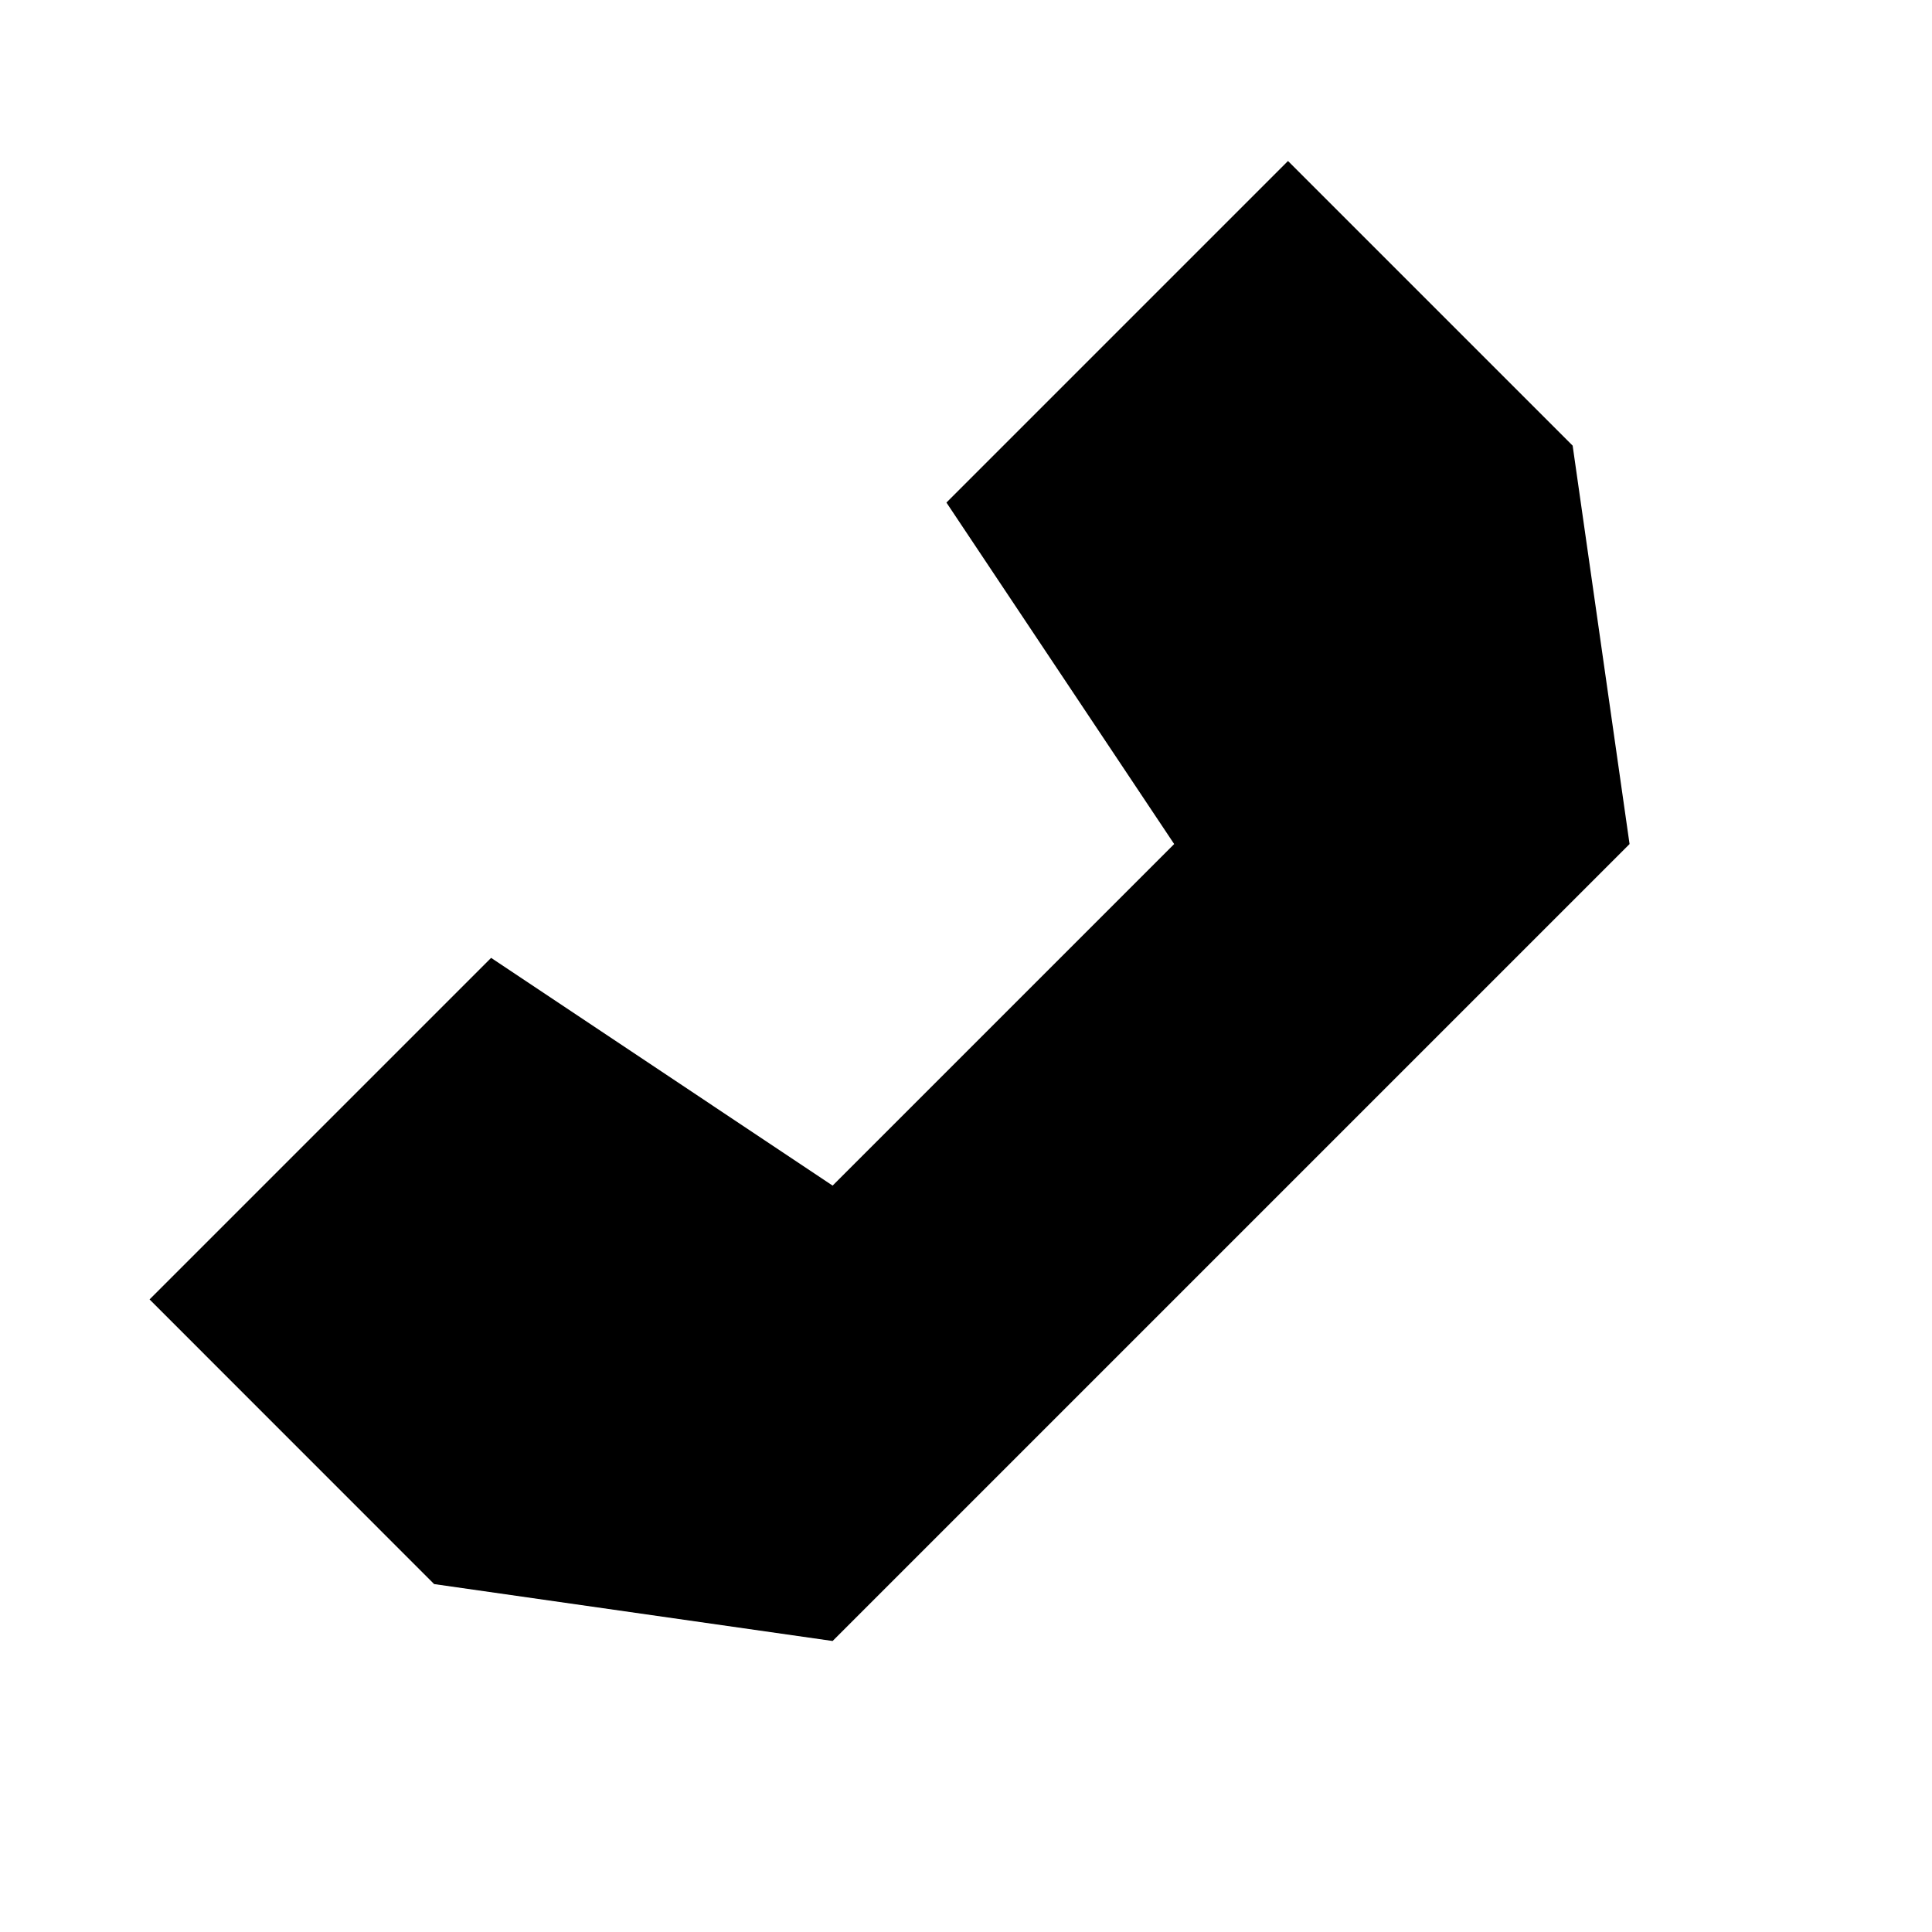
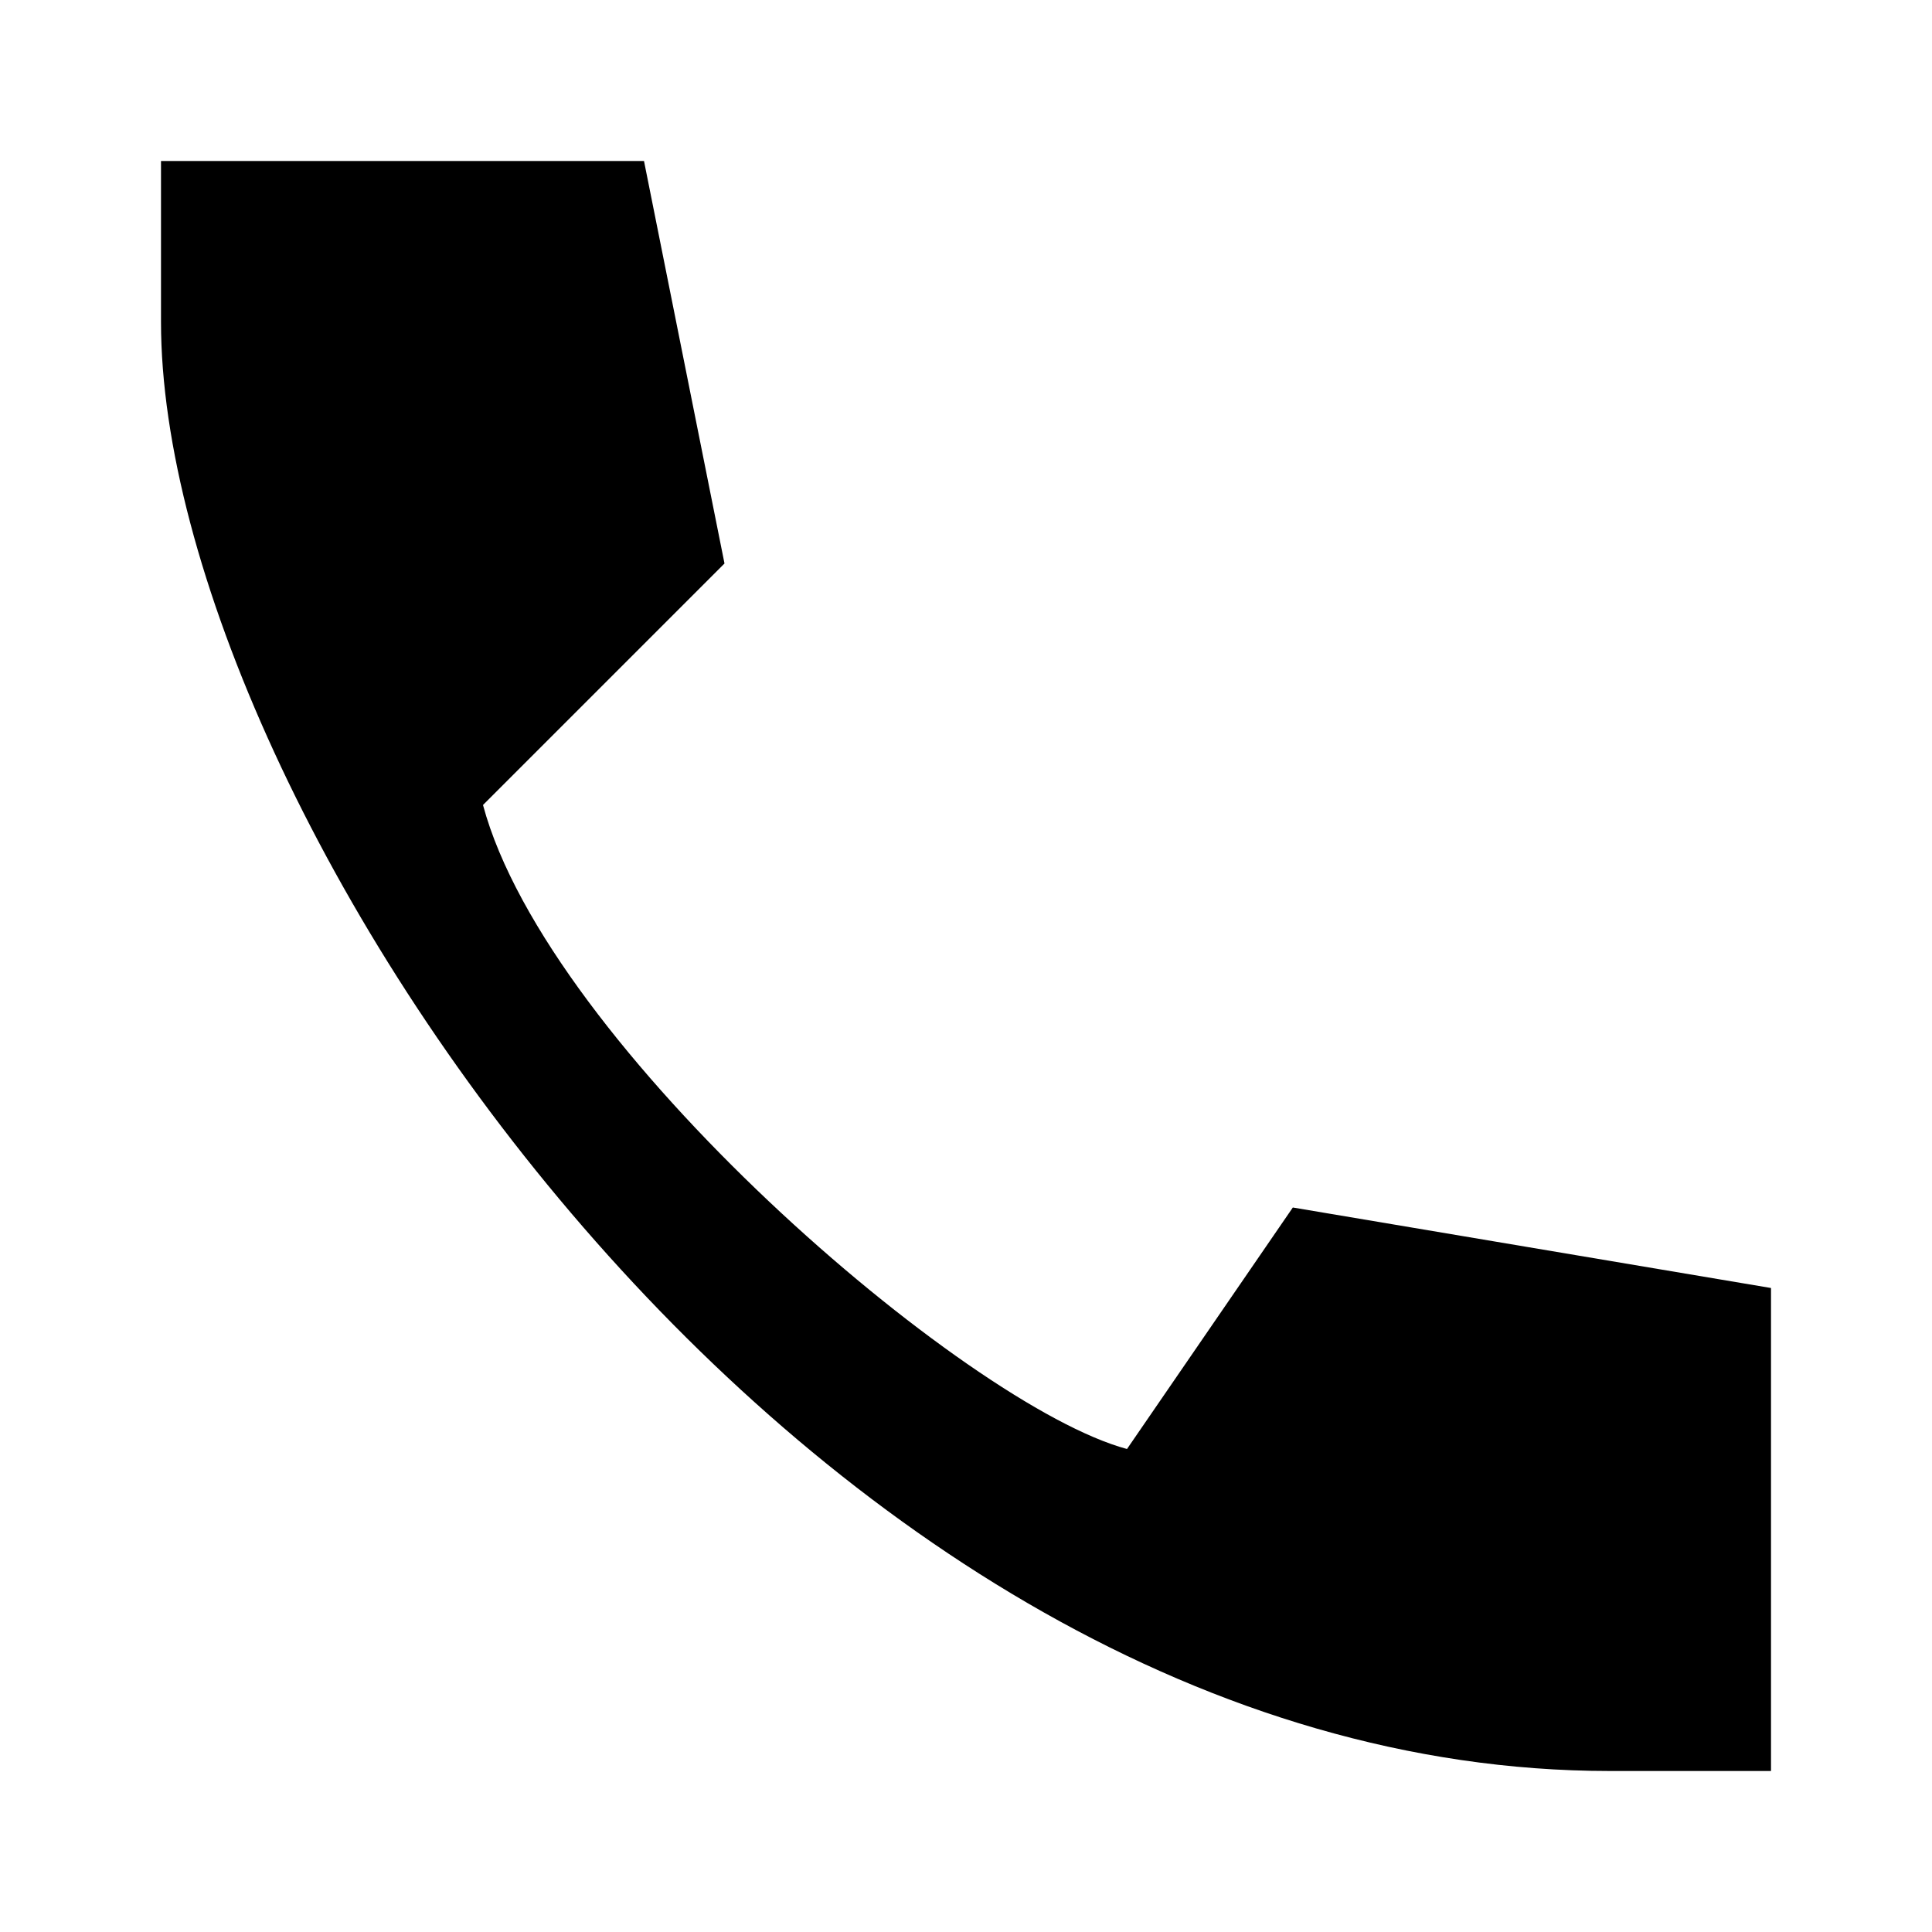
<svg xmlns="http://www.w3.org/2000/svg" width="24" height="24" viewBox="0 0 24 24" fill="none">
-   <path d="M16 2L19.536 5.536L20.243 10.485L10.343 20.385L5.393 19.678L1.858 16.142L6.101 11.899L10.343 14.728L14.586 10.485L11.757 6.243L16 2Z" fill="black" />
+   <path d="M2 4V2H8L9 7L6 10C6.804 13 12 17.464 14 18L16.06 15L22 16V22H20C10 22 2 10 2 4Z" fill="black" />
</svg>
